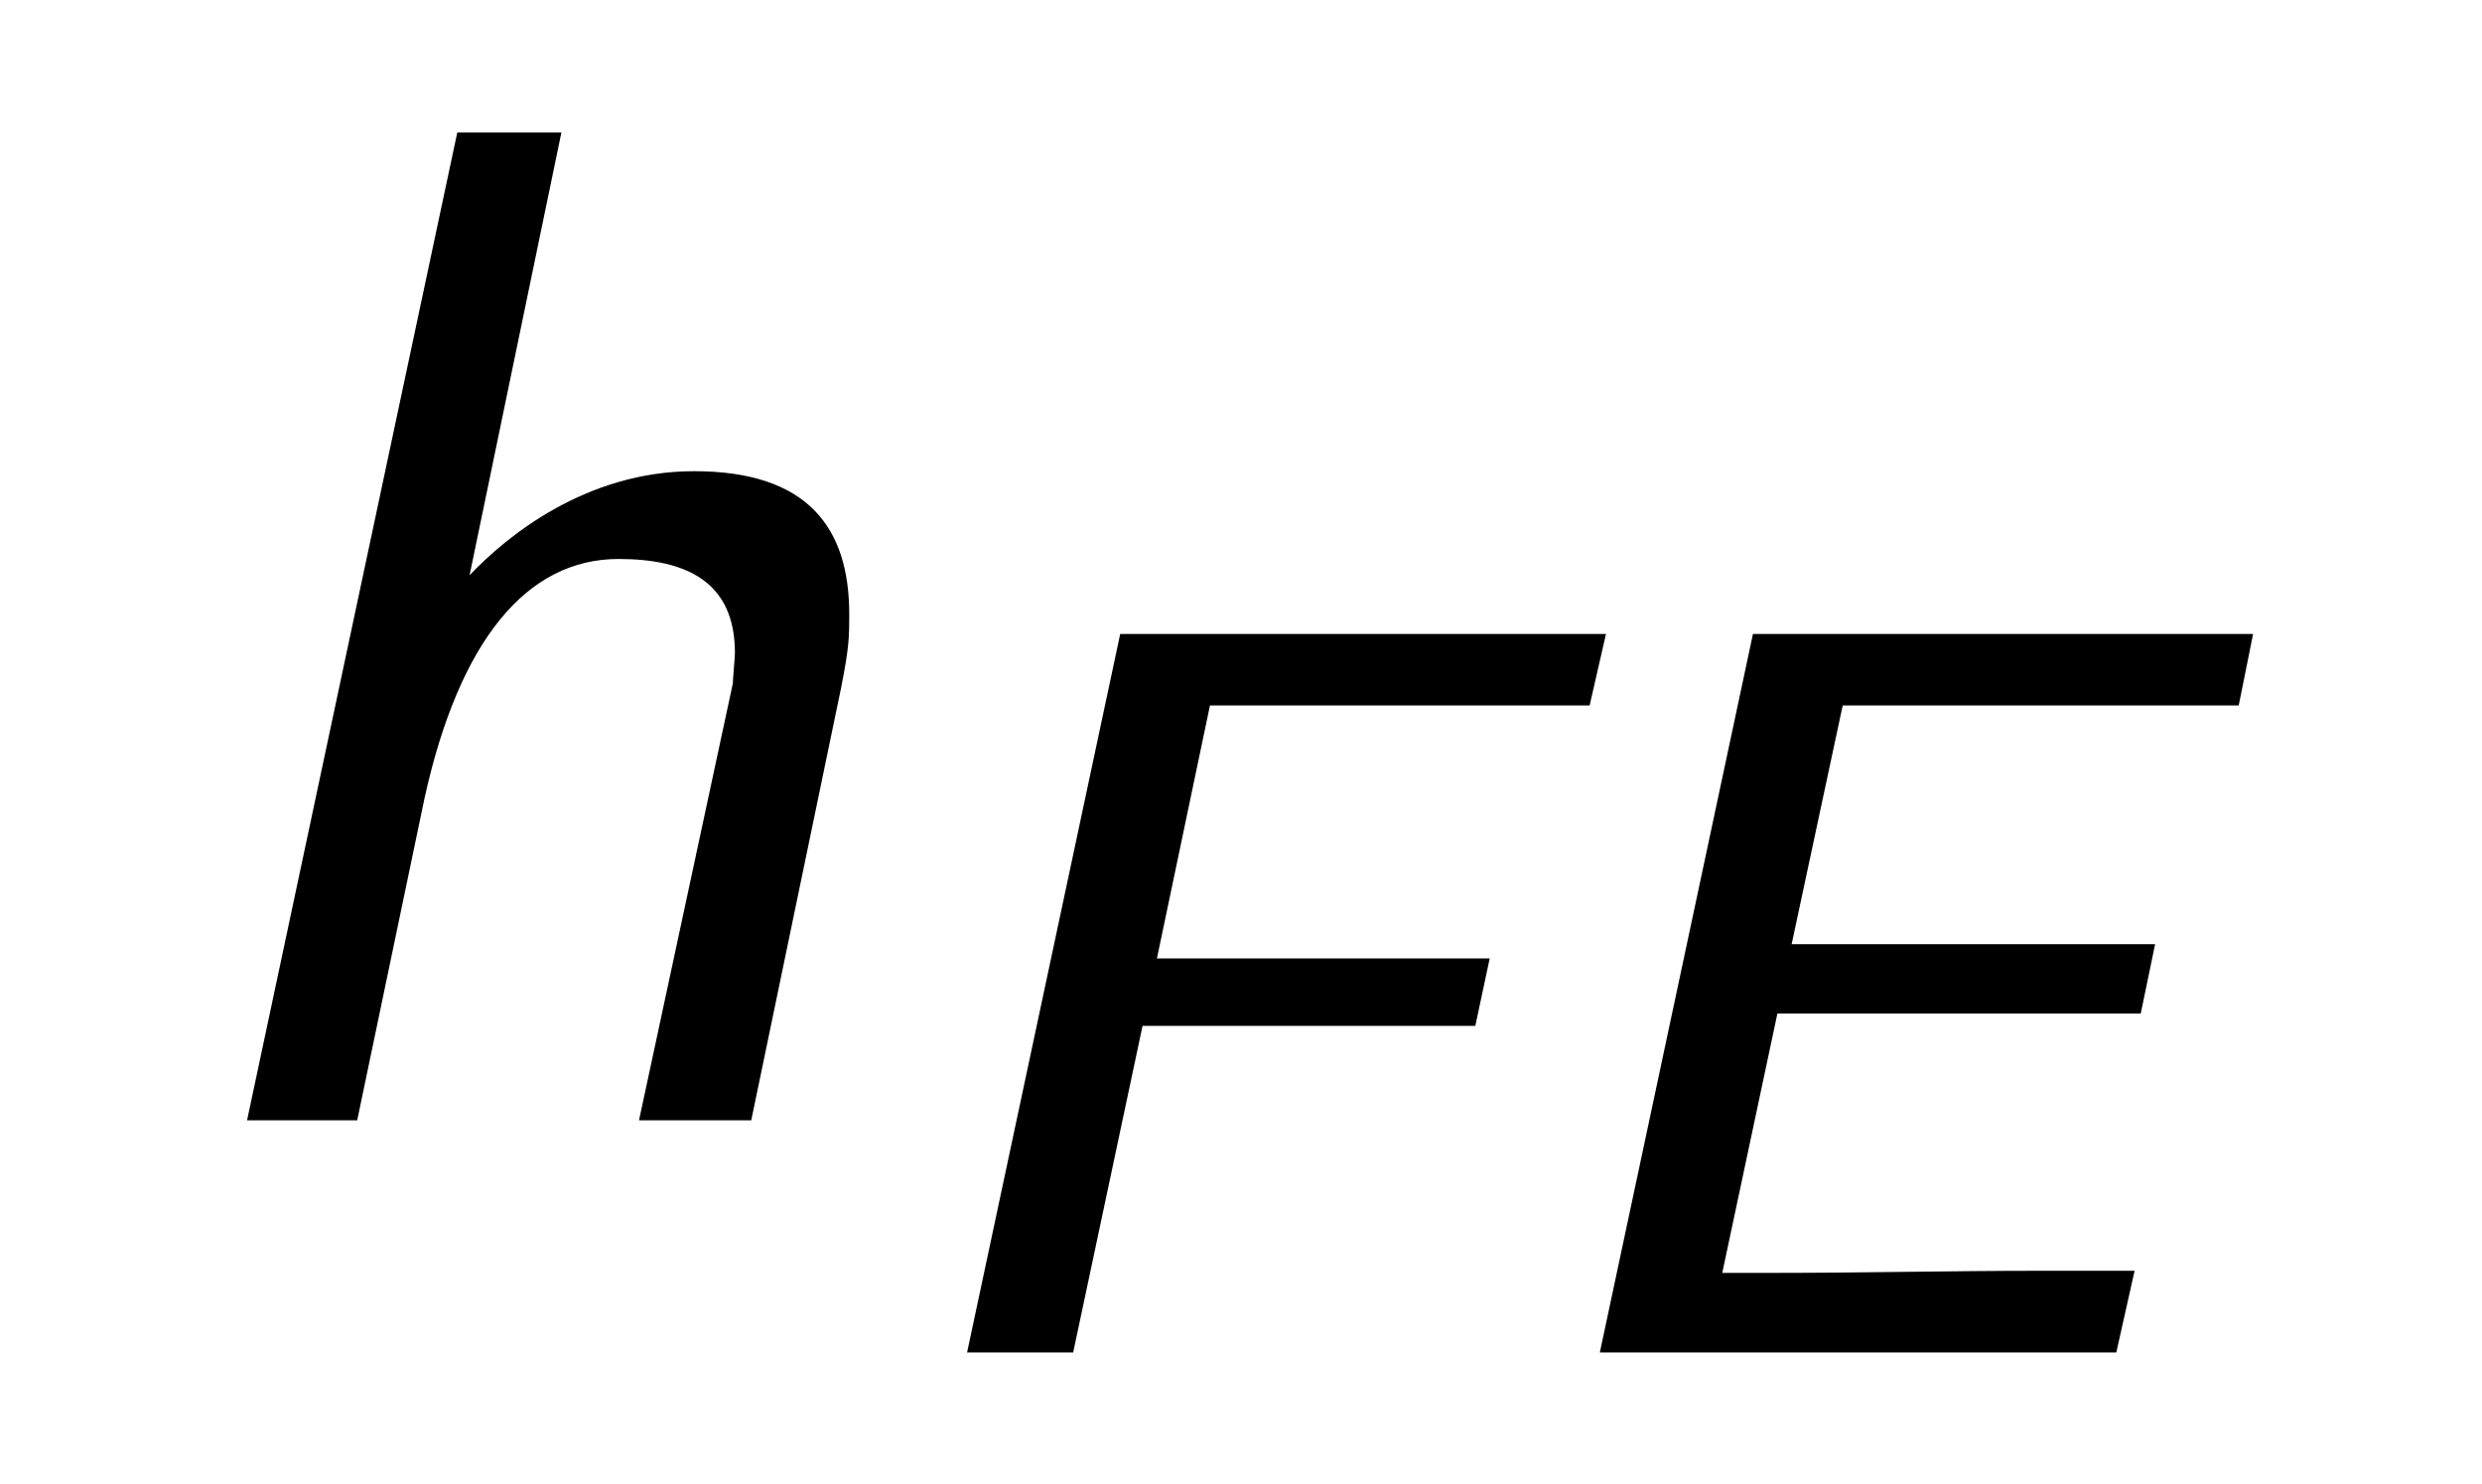
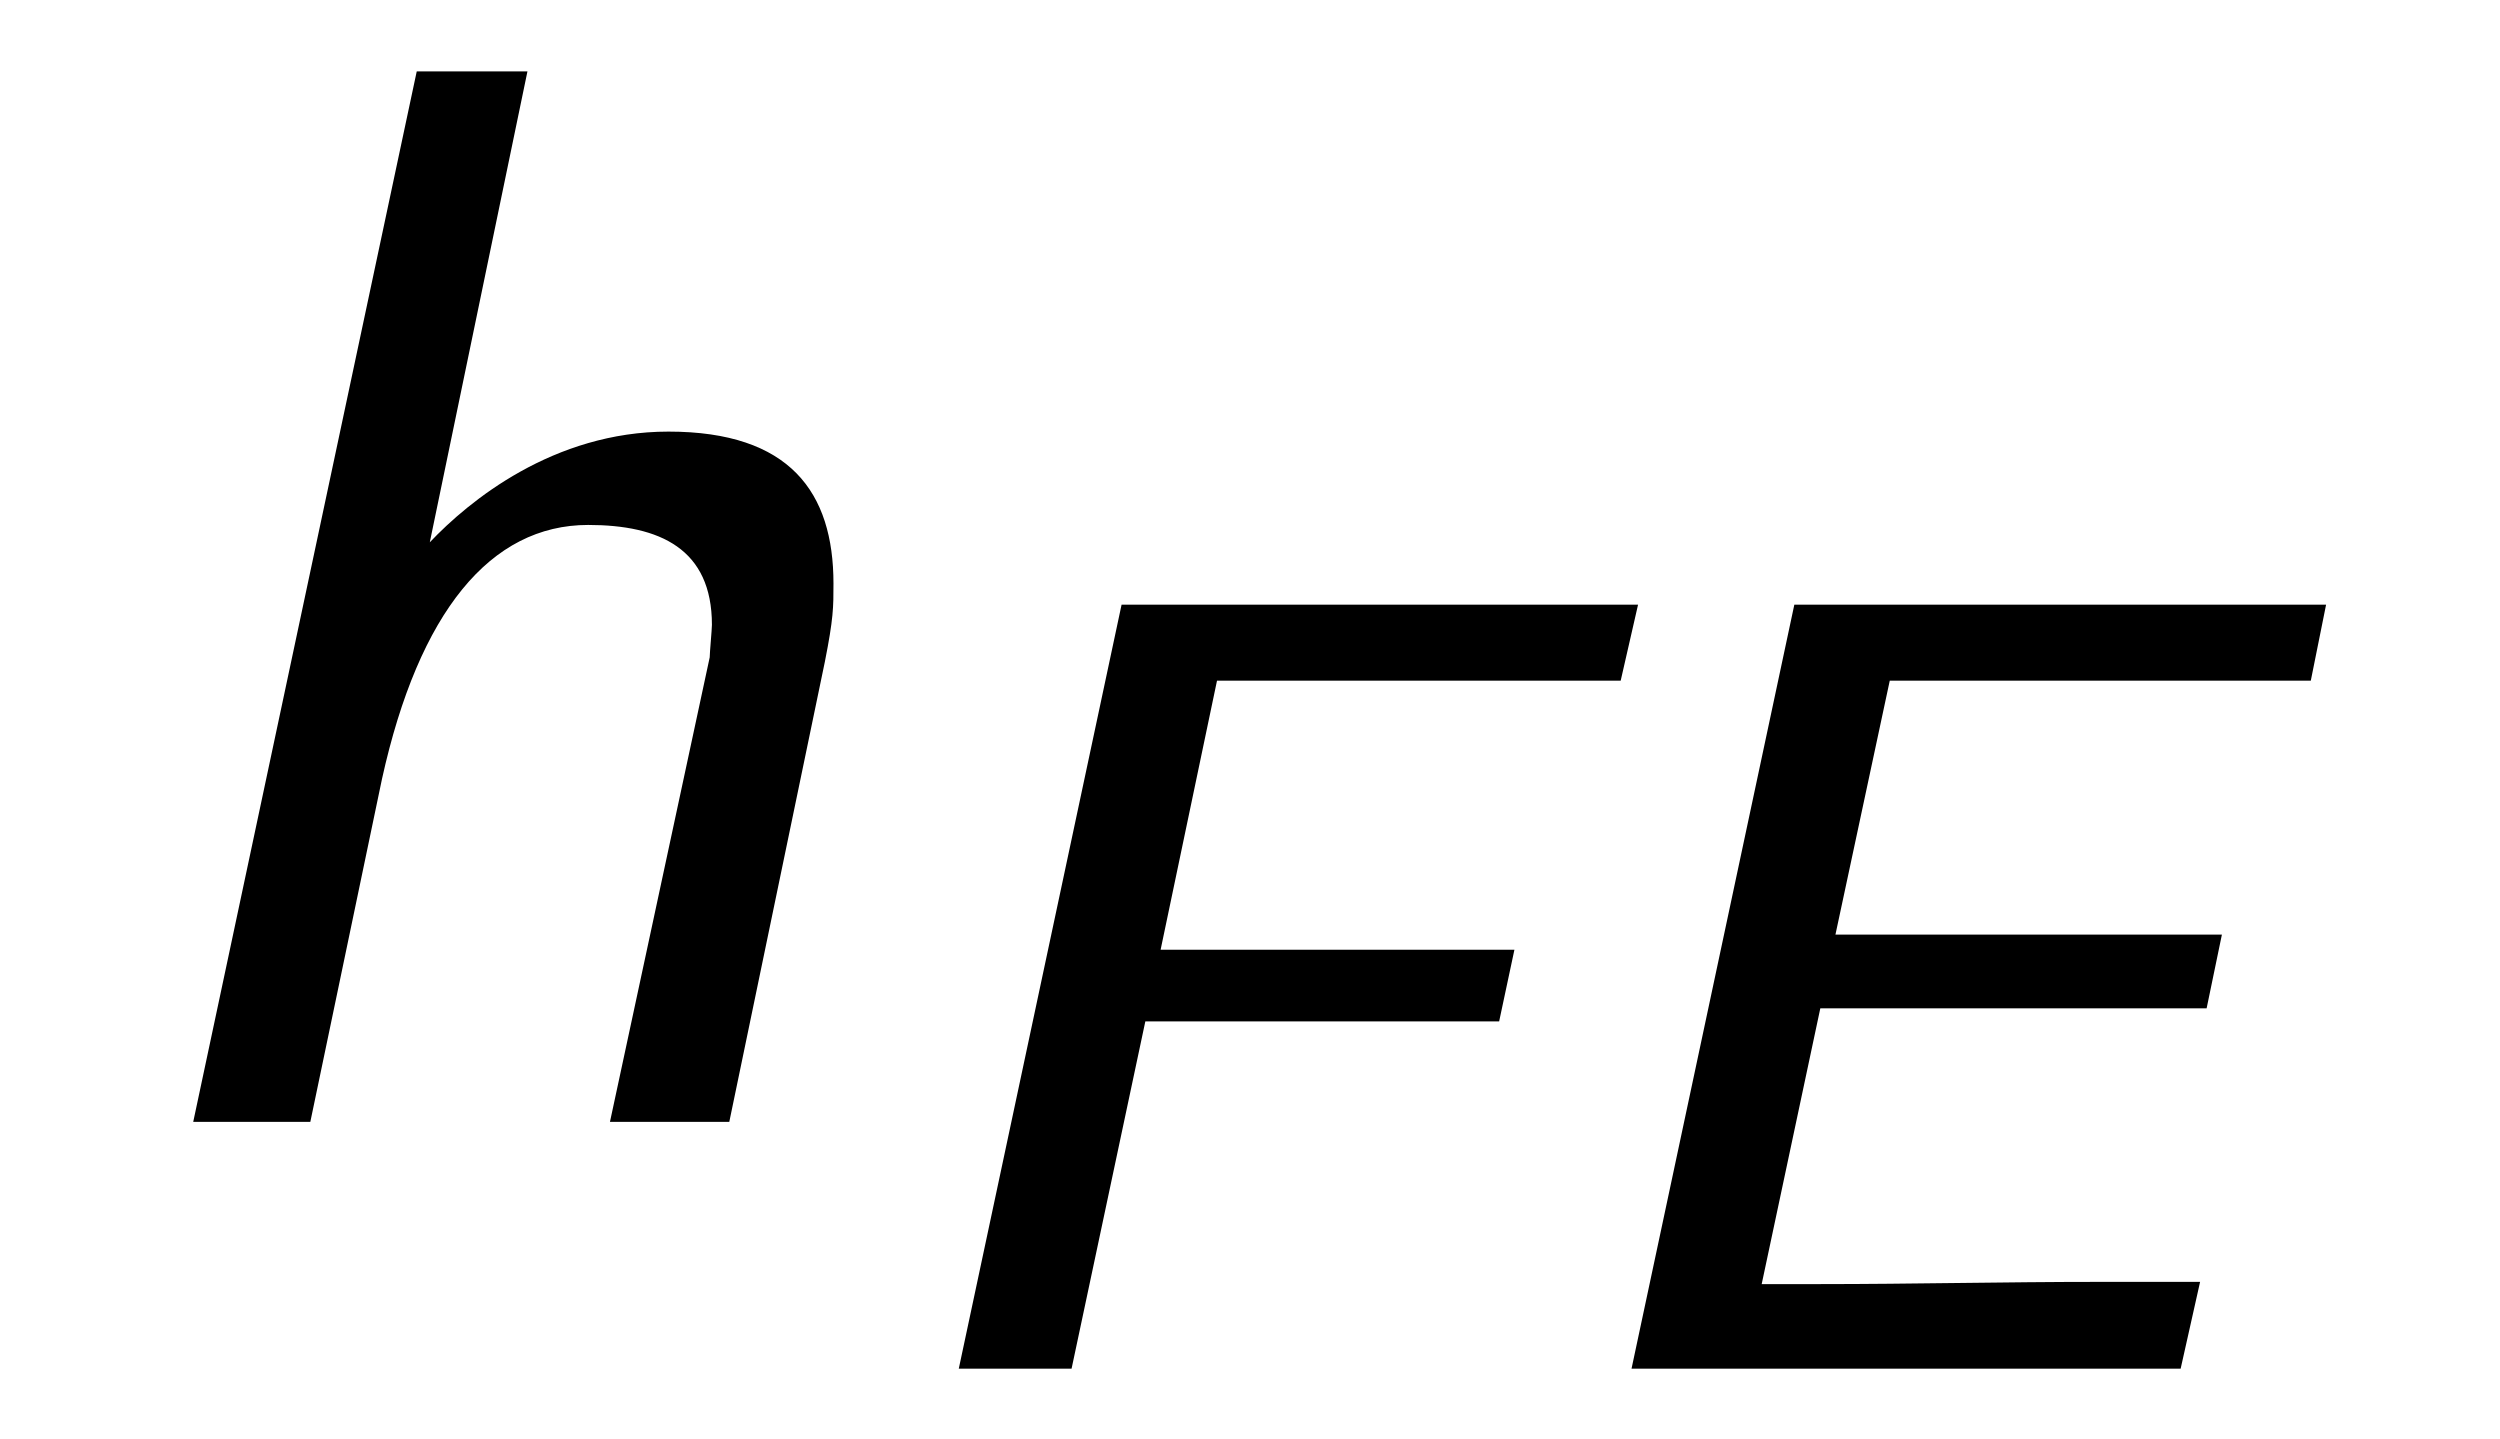
- <svg xmlns="http://www.w3.org/2000/svg" xmlns:xlink="http://www.w3.org/1999/xlink" viewBox="0 0 18.997 11.353" version="1.2">
+ <svg xmlns="http://www.w3.org/2000/svg" xmlns:xlink="http://www.w3.org/1999/xlink" viewBox="0 0 17.997 10.353" version="1.2">
  <defs>
    <g>
      <symbol overflow="visible" id="glyph0-0">
        <path style="stroke:none;" d="" />
      </symbol>
      <symbol overflow="visible" id="glyph0-1">
        <path style="stroke:none;" d="M 5.438 -3.312 C 5.5 -3.625 5.5 -3.703 5.5 -3.875 C 5.5 -4.531 5.188 -4.969 4.312 -4.969 C 3.484 -4.969 2.875 -4.469 2.594 -4.172 L 3.297 -7.562 L 2.5 -7.562 L 0.891 0 L 1.734 0 L 2.25 -2.469 C 2.516 -3.672 3.031 -4.297 3.734 -4.297 C 4.25 -4.297 4.625 -4.125 4.625 -3.578 C 4.625 -3.547 4.609 -3.375 4.609 -3.344 L 3.891 0 L 4.75 0 Z M 5.438 -3.312 " />
      </symbol>
      <symbol overflow="visible" id="glyph1-0">
        <path style="stroke:none;" d="" />
      </symbol>
      <symbol overflow="visible" id="glyph1-1">
        <path style="stroke:none;" d="M 2.109 -2.5 L 4.656 -2.5 L 4.766 -3.016 L 2.219 -3.016 L 2.625 -4.953 L 3.734 -4.953 C 3.828 -4.953 3.922 -4.953 4.031 -4.953 L 5.531 -4.953 L 5.656 -5.5 L 1.938 -5.5 L 0.766 0 L 1.578 0 Z M 2.109 -2.5 " />
      </symbol>
      <symbol overflow="visible" id="glyph1-2">
        <path style="stroke:none;" d="M 2.125 -2.594 L 4.906 -2.594 L 5.016 -3.125 L 2.234 -3.125 L 2.625 -4.953 L 3.797 -4.953 C 3.891 -4.953 3.984 -4.953 4.078 -4.953 L 5.656 -4.953 L 5.766 -5.5 L 1.938 -5.5 L 0.766 0 L 4.719 0 L 4.859 -0.625 L 4.125 -0.625 C 3.453 -0.625 2.781 -0.609 2.125 -0.609 L 1.703 -0.609 Z M 2.125 -2.594 " />
      </symbol>
    </g>
  </defs>
  <g id="surface1">
    <g style="fill:rgb(0%,0%,0%);fill-opacity:1;">
-       <use xlink:href="#glyph0-1" x="1" y="8.576" />
+       <use xlink:href="#glyph0-1" x="0.5" y="8.076" />
    </g>
    <g style="fill:rgb(0%,0%,0%);fill-opacity:1;">
-       <use xlink:href="#glyph1-1" x="6.636" y="10.353" />
-       <use xlink:href="#glyph1-2" x="11.479" y="10.353" />
+       <use xlink:href="#glyph1-1" x="6.136" y="9.853" />
+       <use xlink:href="#glyph1-2" x="10.979" y="9.853" />
    </g>
  </g>
</svg>
